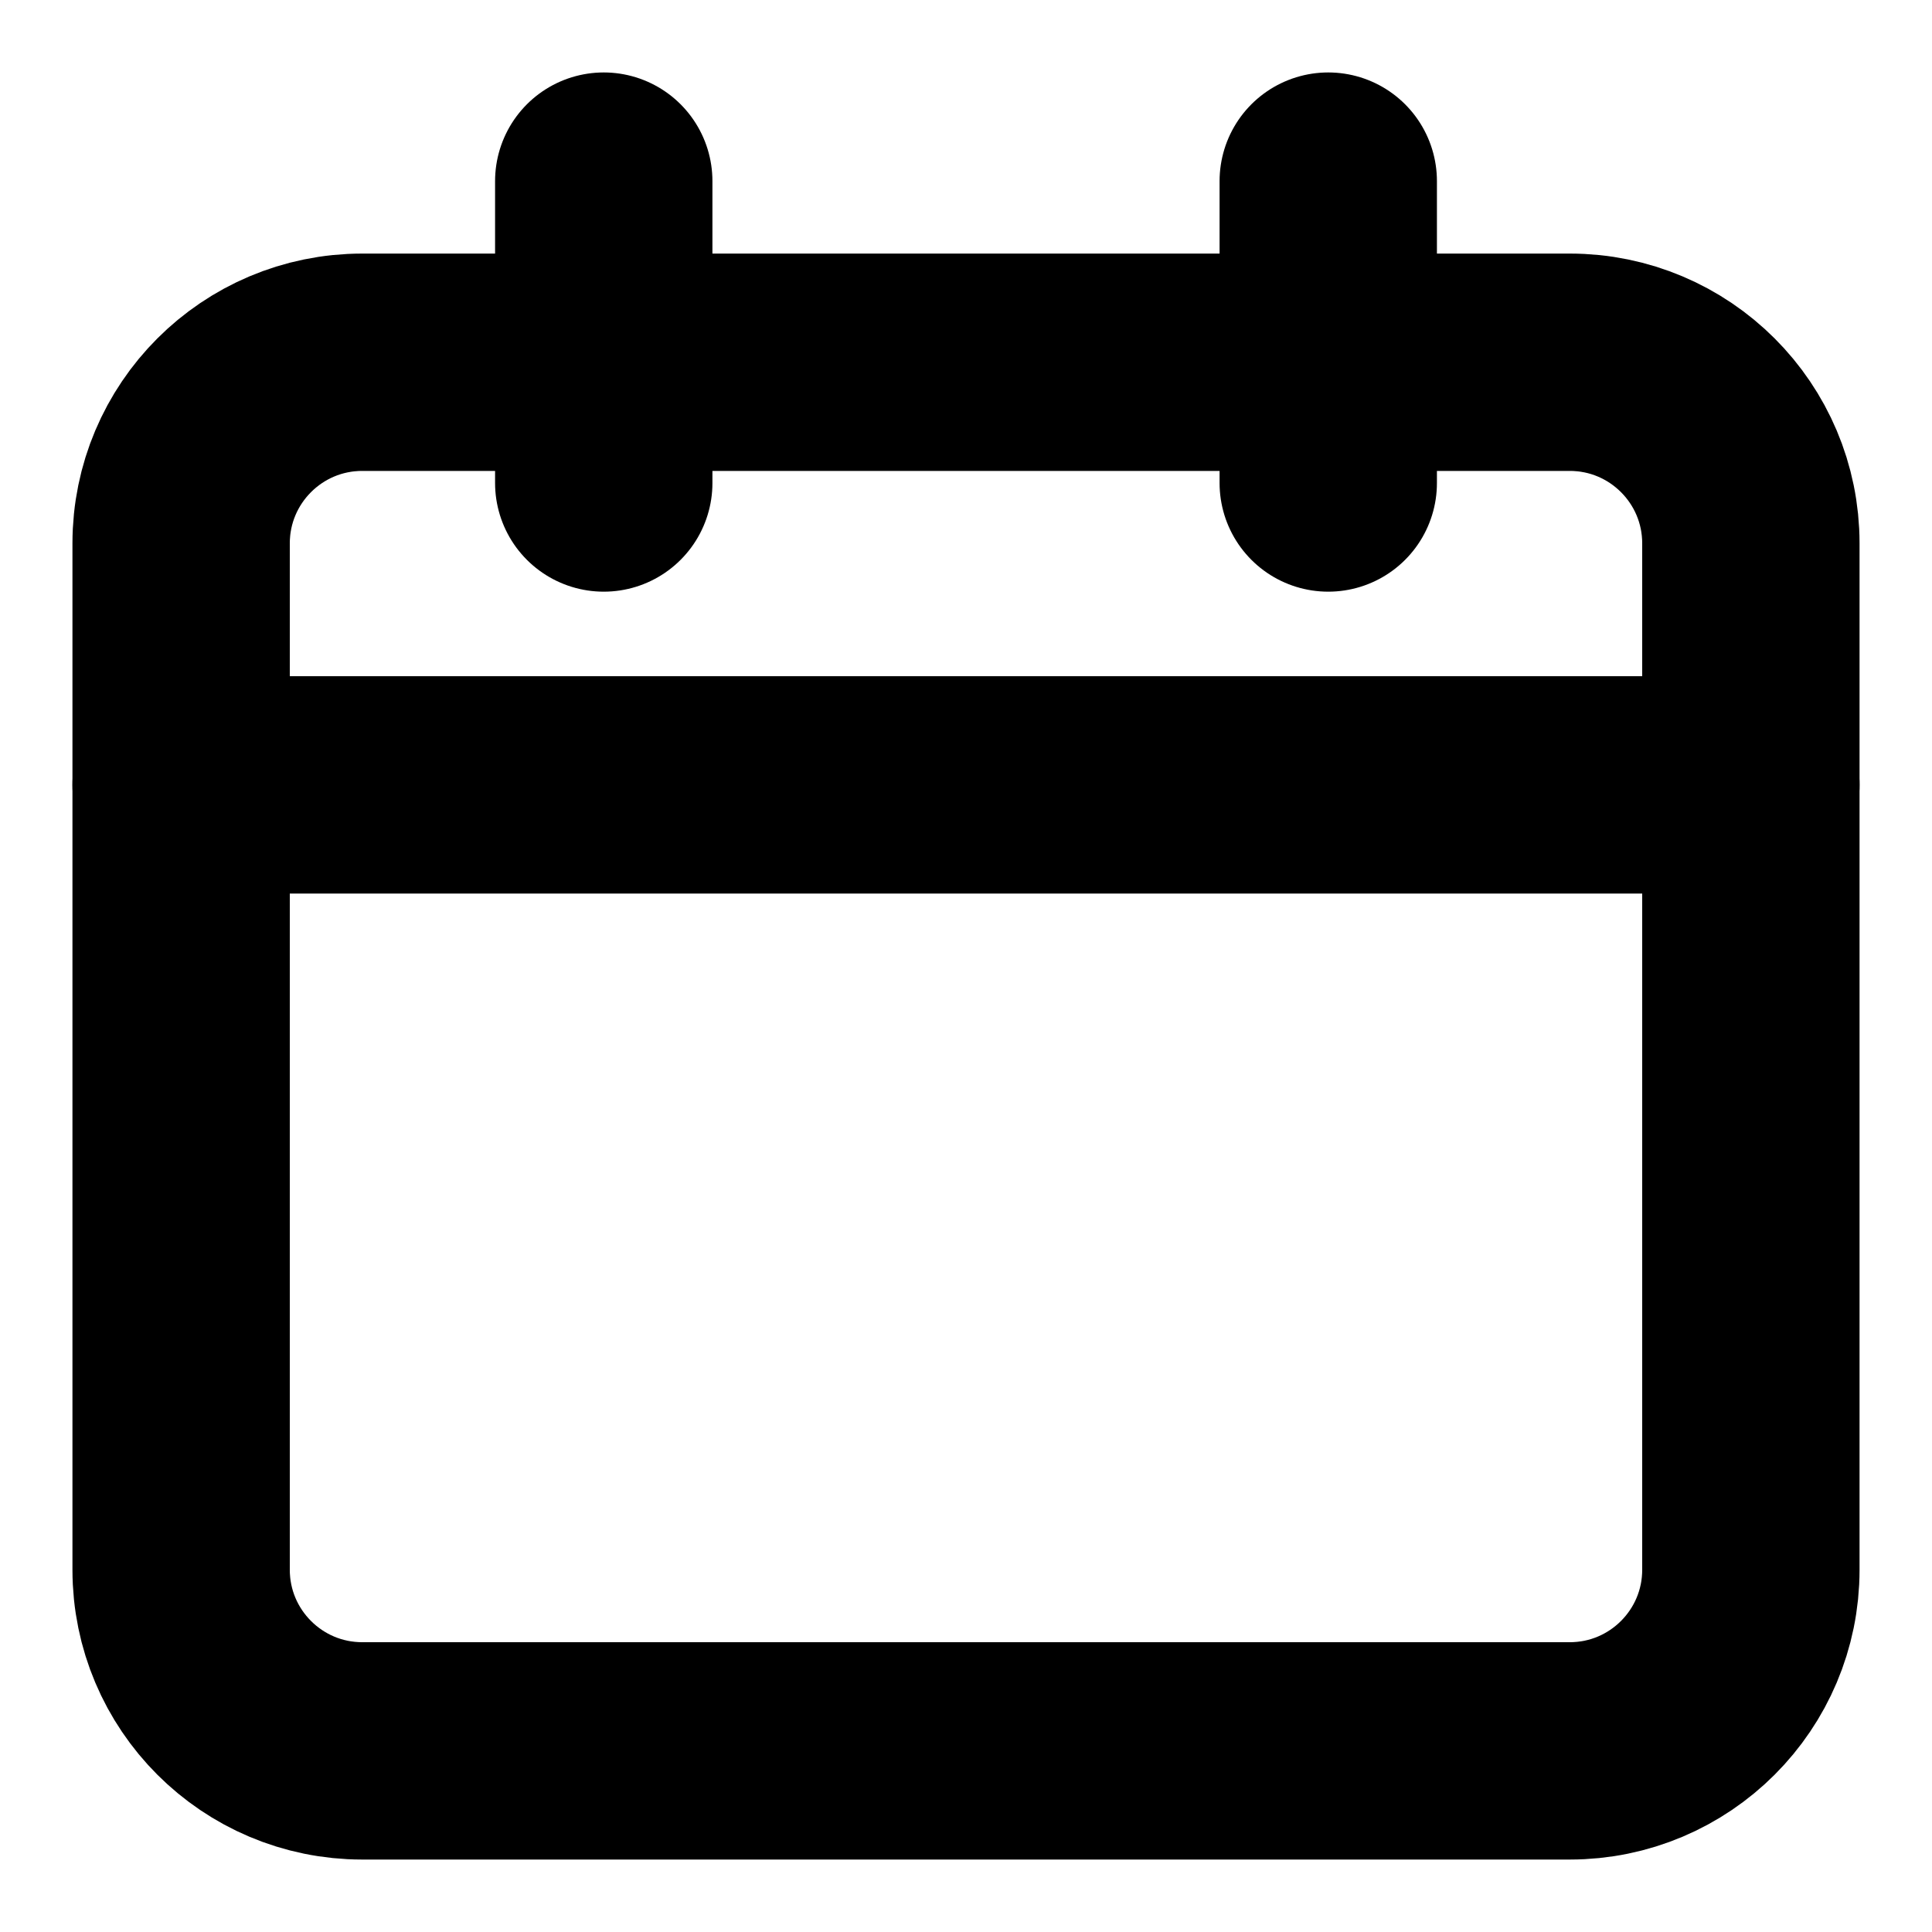
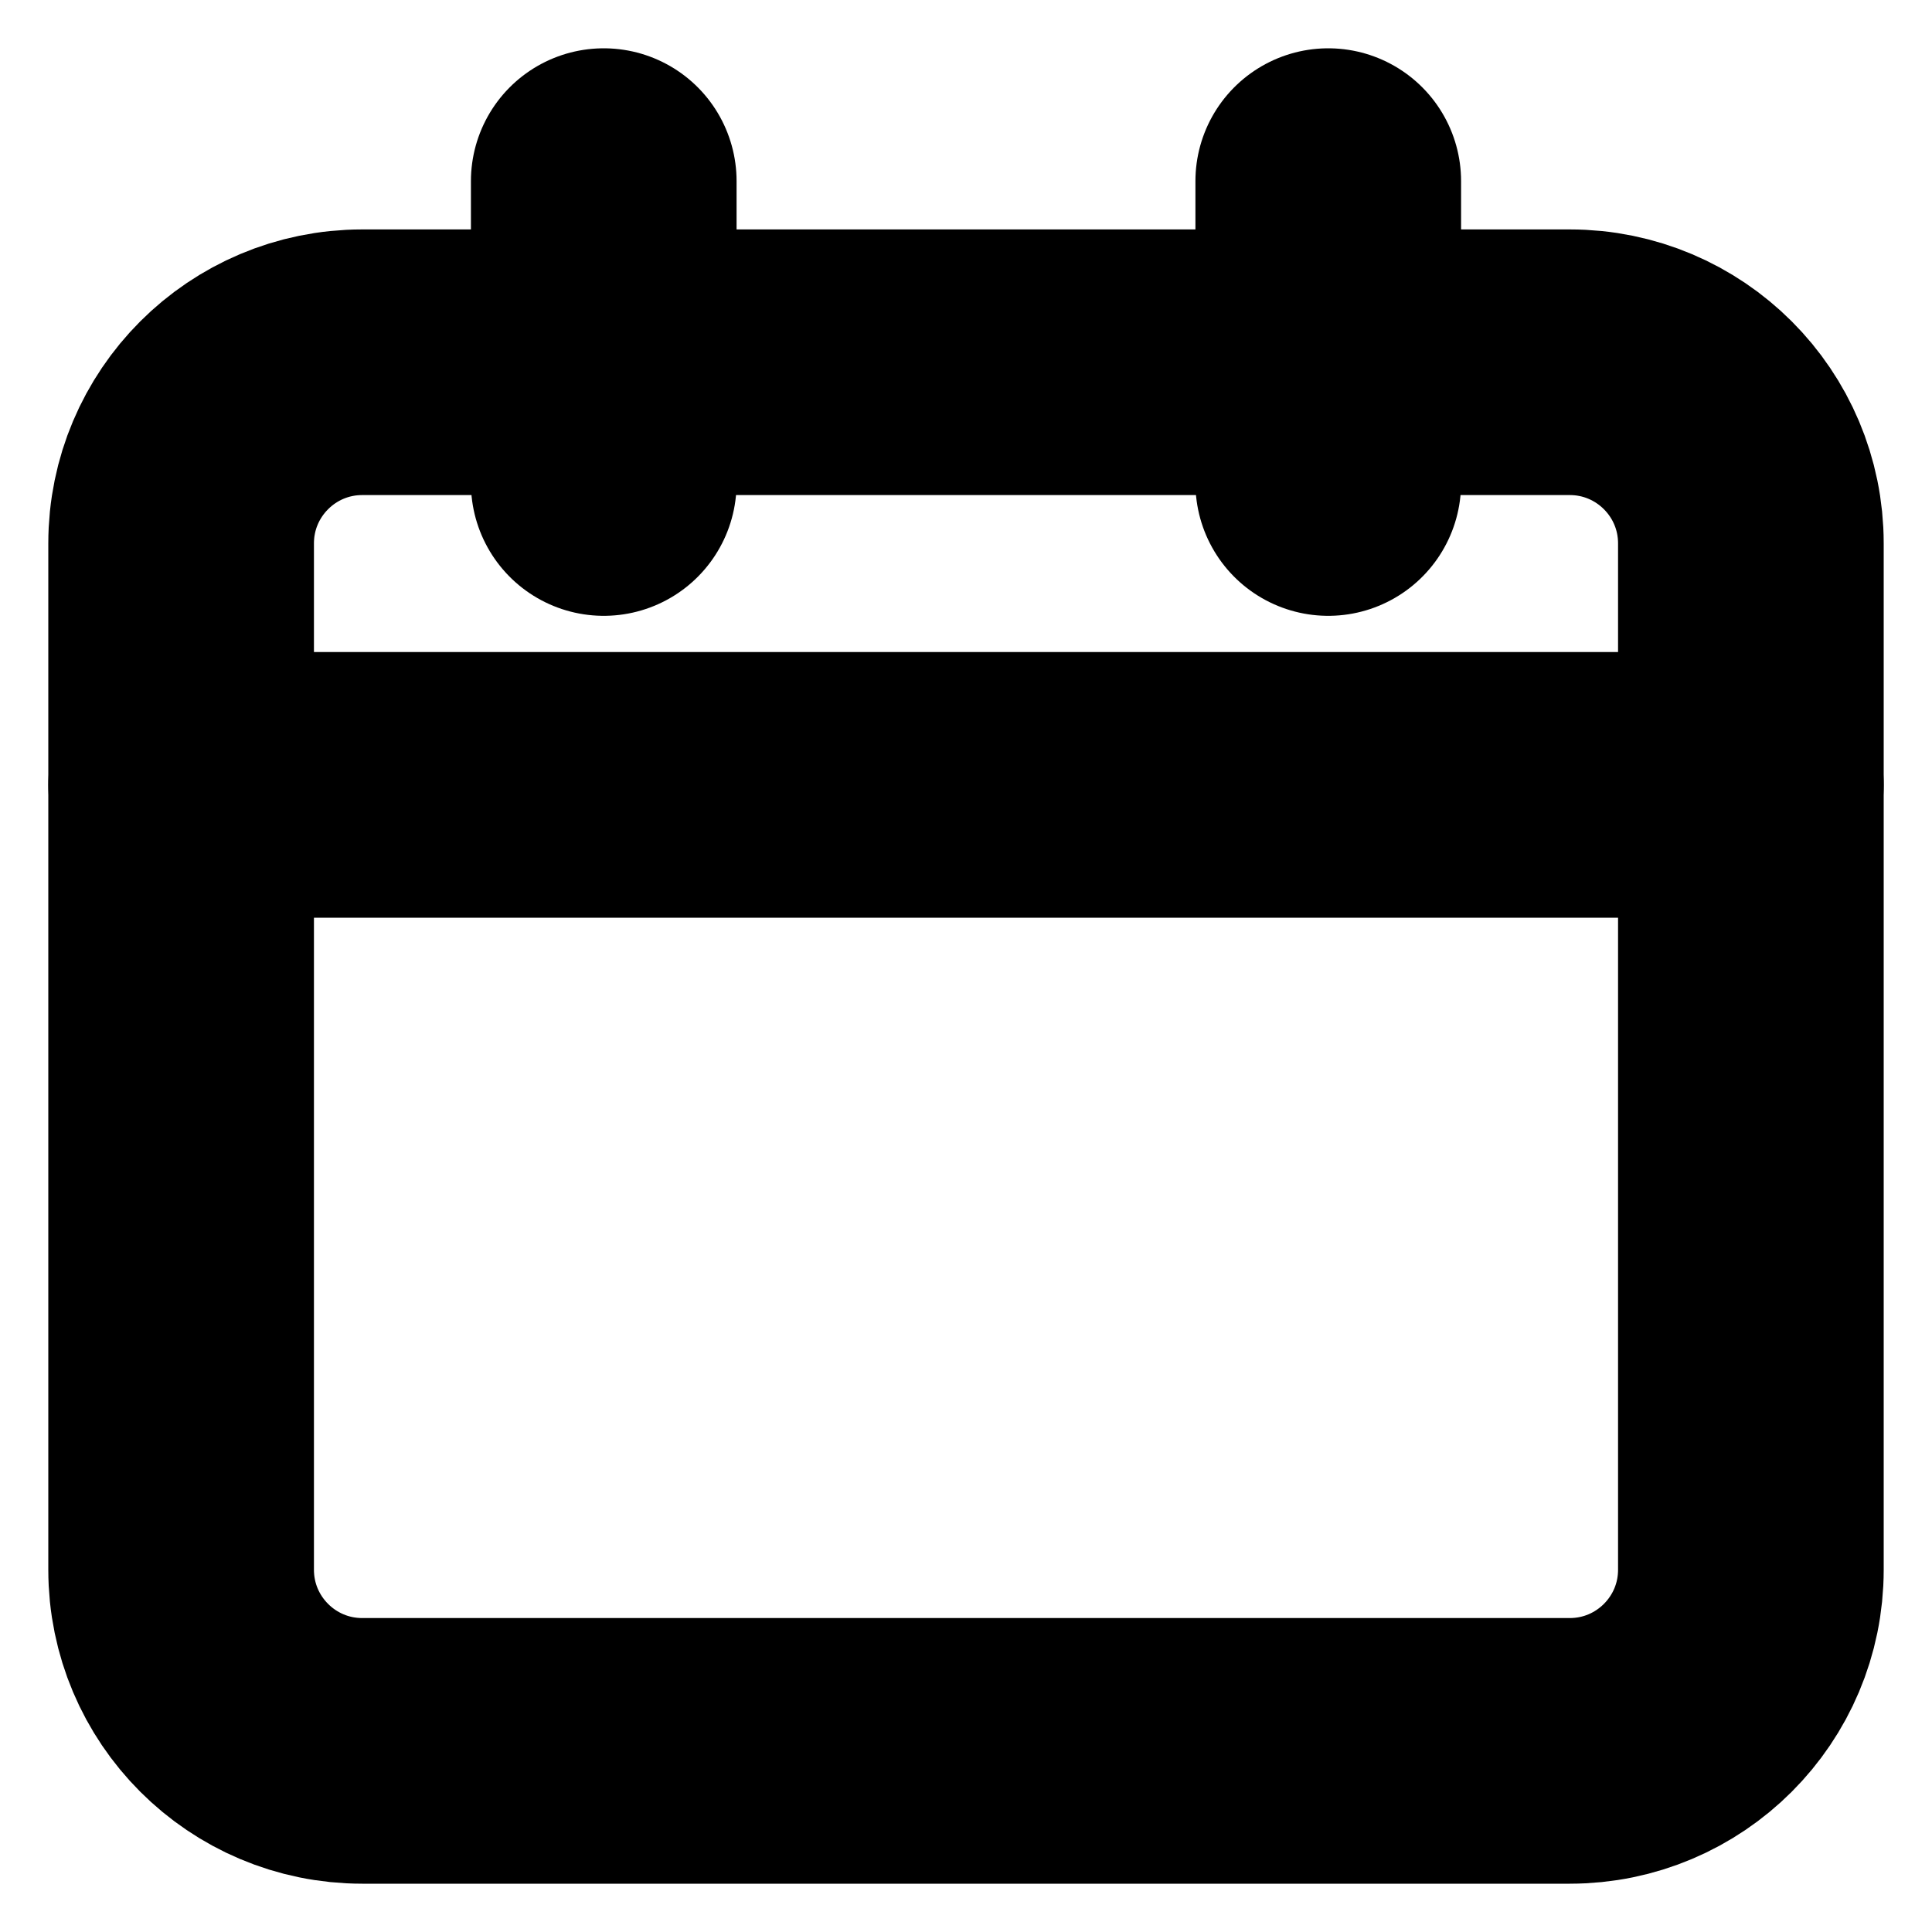
- <svg xmlns="http://www.w3.org/2000/svg" viewBox="0 0 16 16" fill="none" stroke="currentColor" stroke-width="1.8" stroke-linecap="round" stroke-linejoin="round">
+ <svg xmlns="http://www.w3.org/2000/svg" viewBox="0 0 16 16" fill="none" stroke="currentColor" stroke-width="2.2" stroke-linecap="round" stroke-linejoin="round">
  <rect x="1.5" y="3" width="13" height="11.5" rx="1.5" />
  <line x1="1.5" y1="6.5" x2="14.5" y2="6.5" />
  <line x1="5" y1="1.5" x2="5" y2="4" />
  <line x1="11" y1="1.5" x2="11" y2="4" />
</svg>
